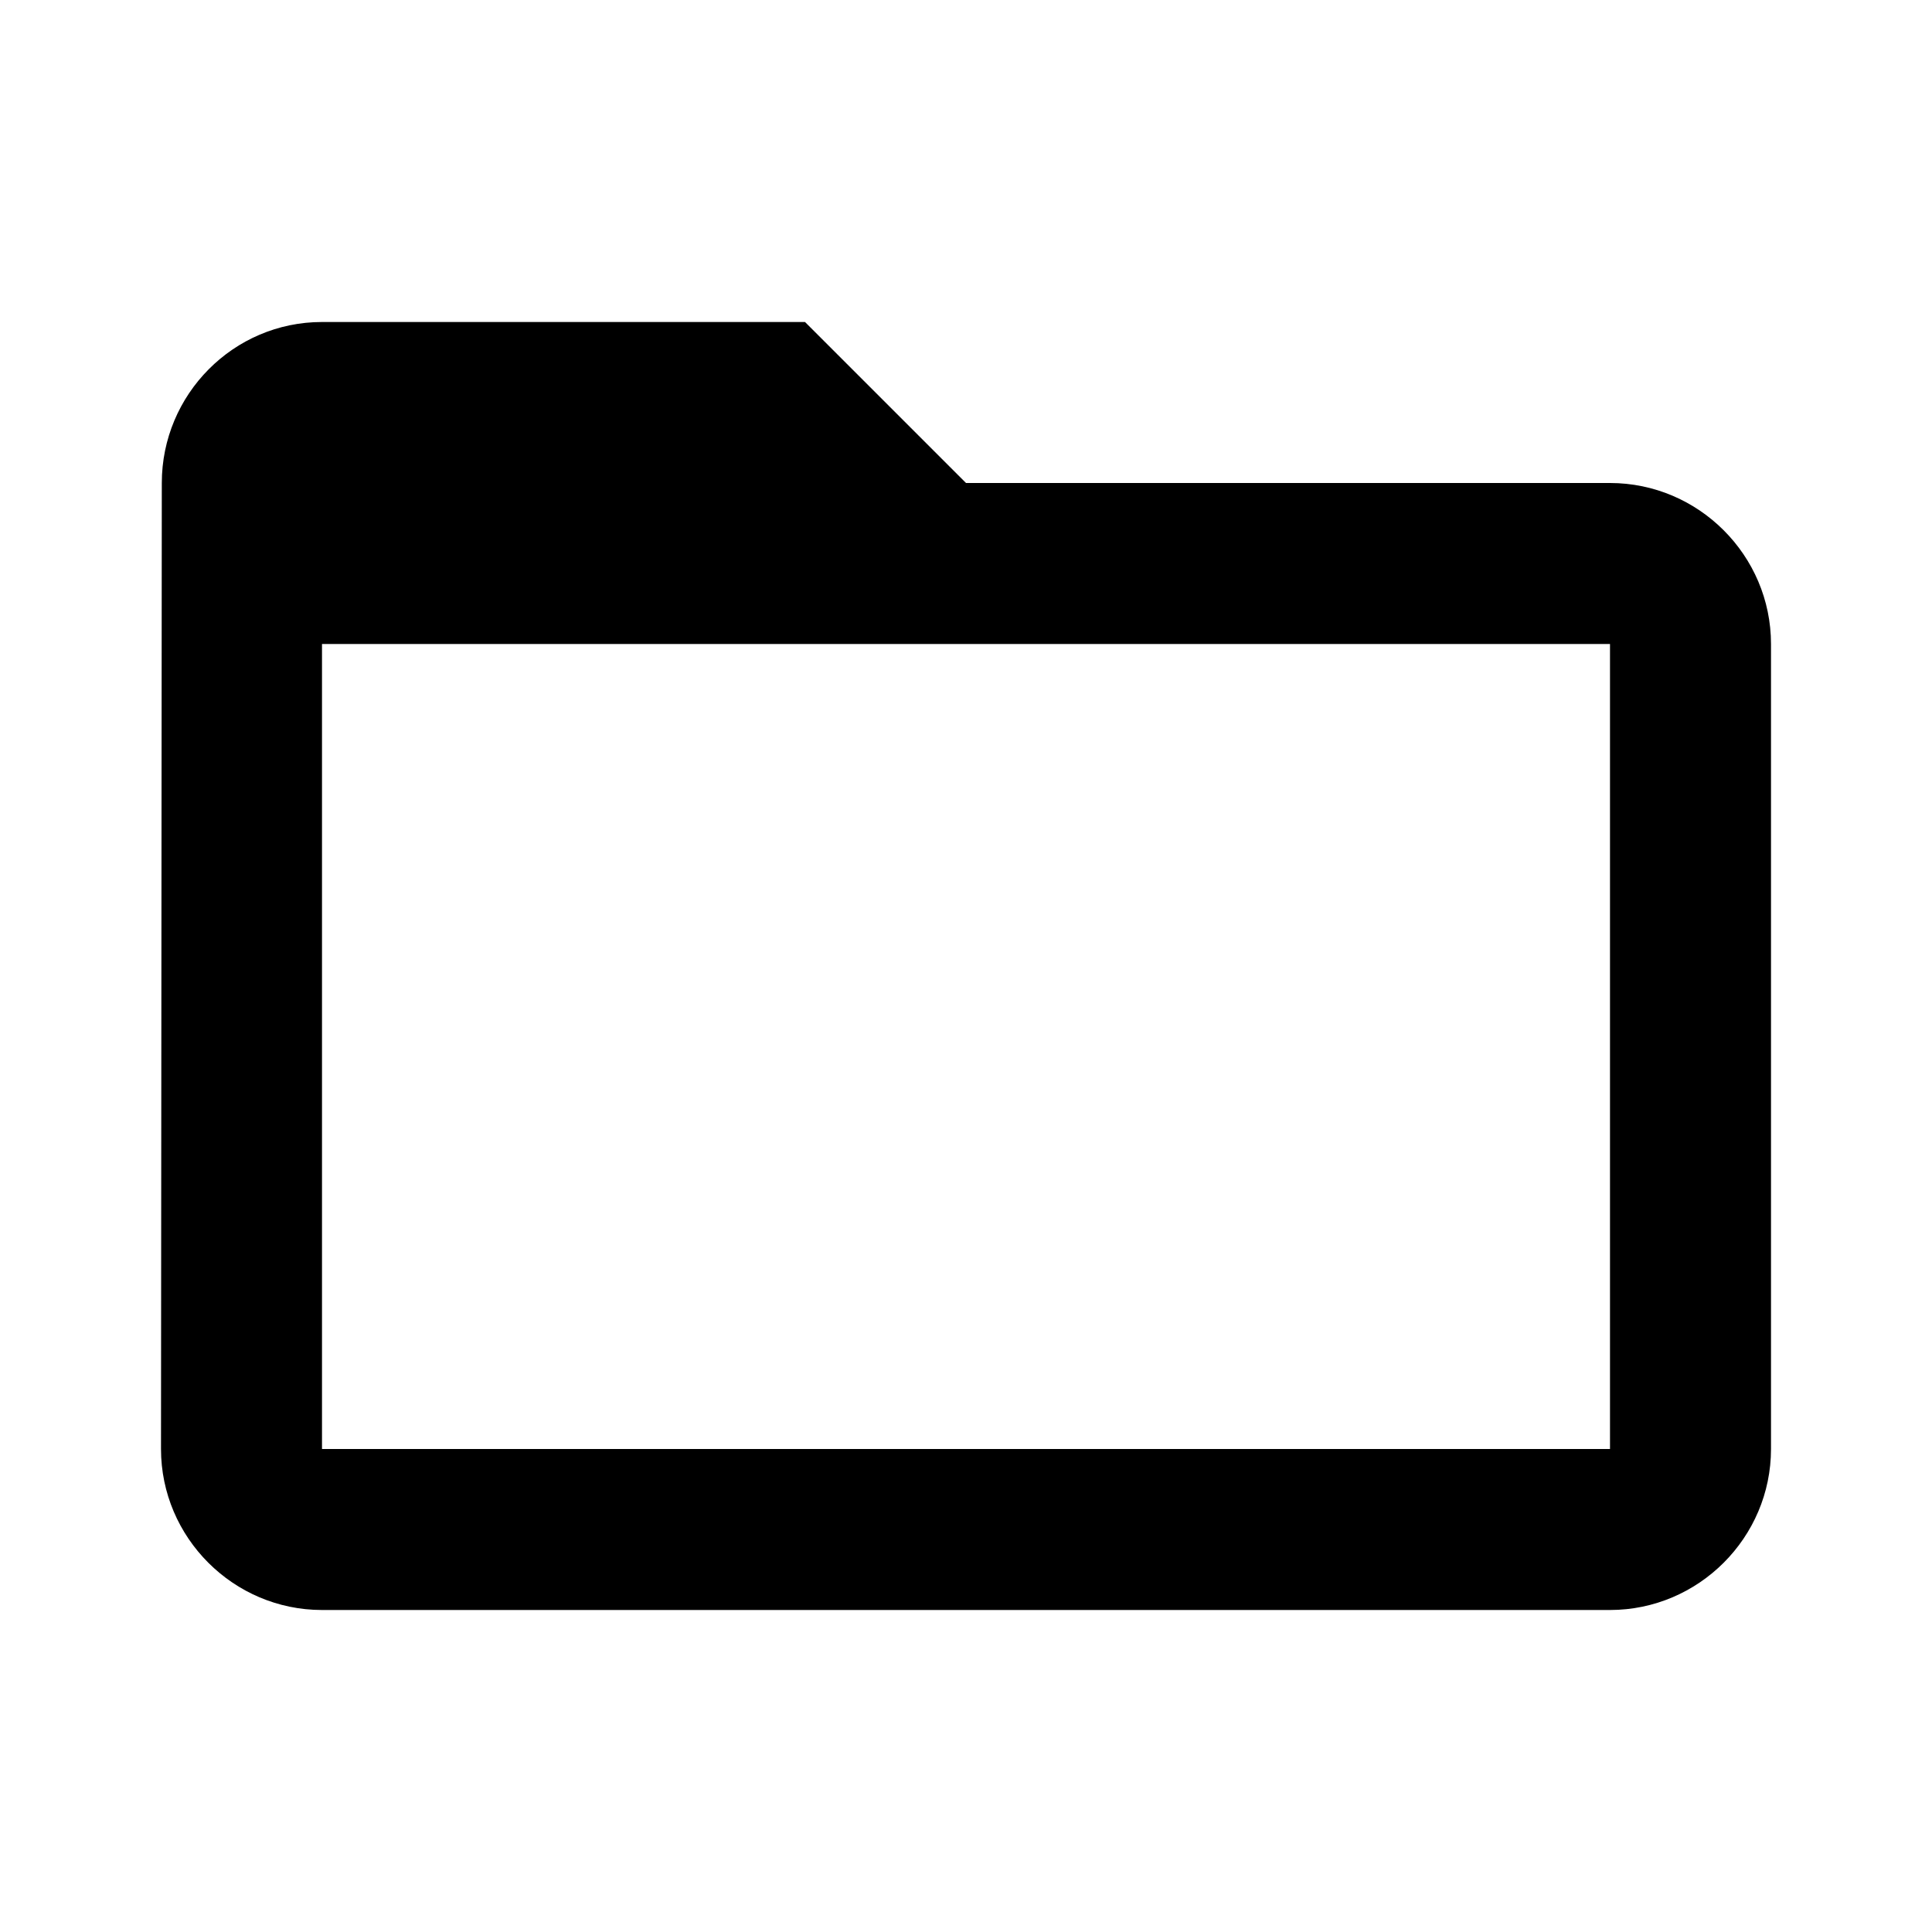
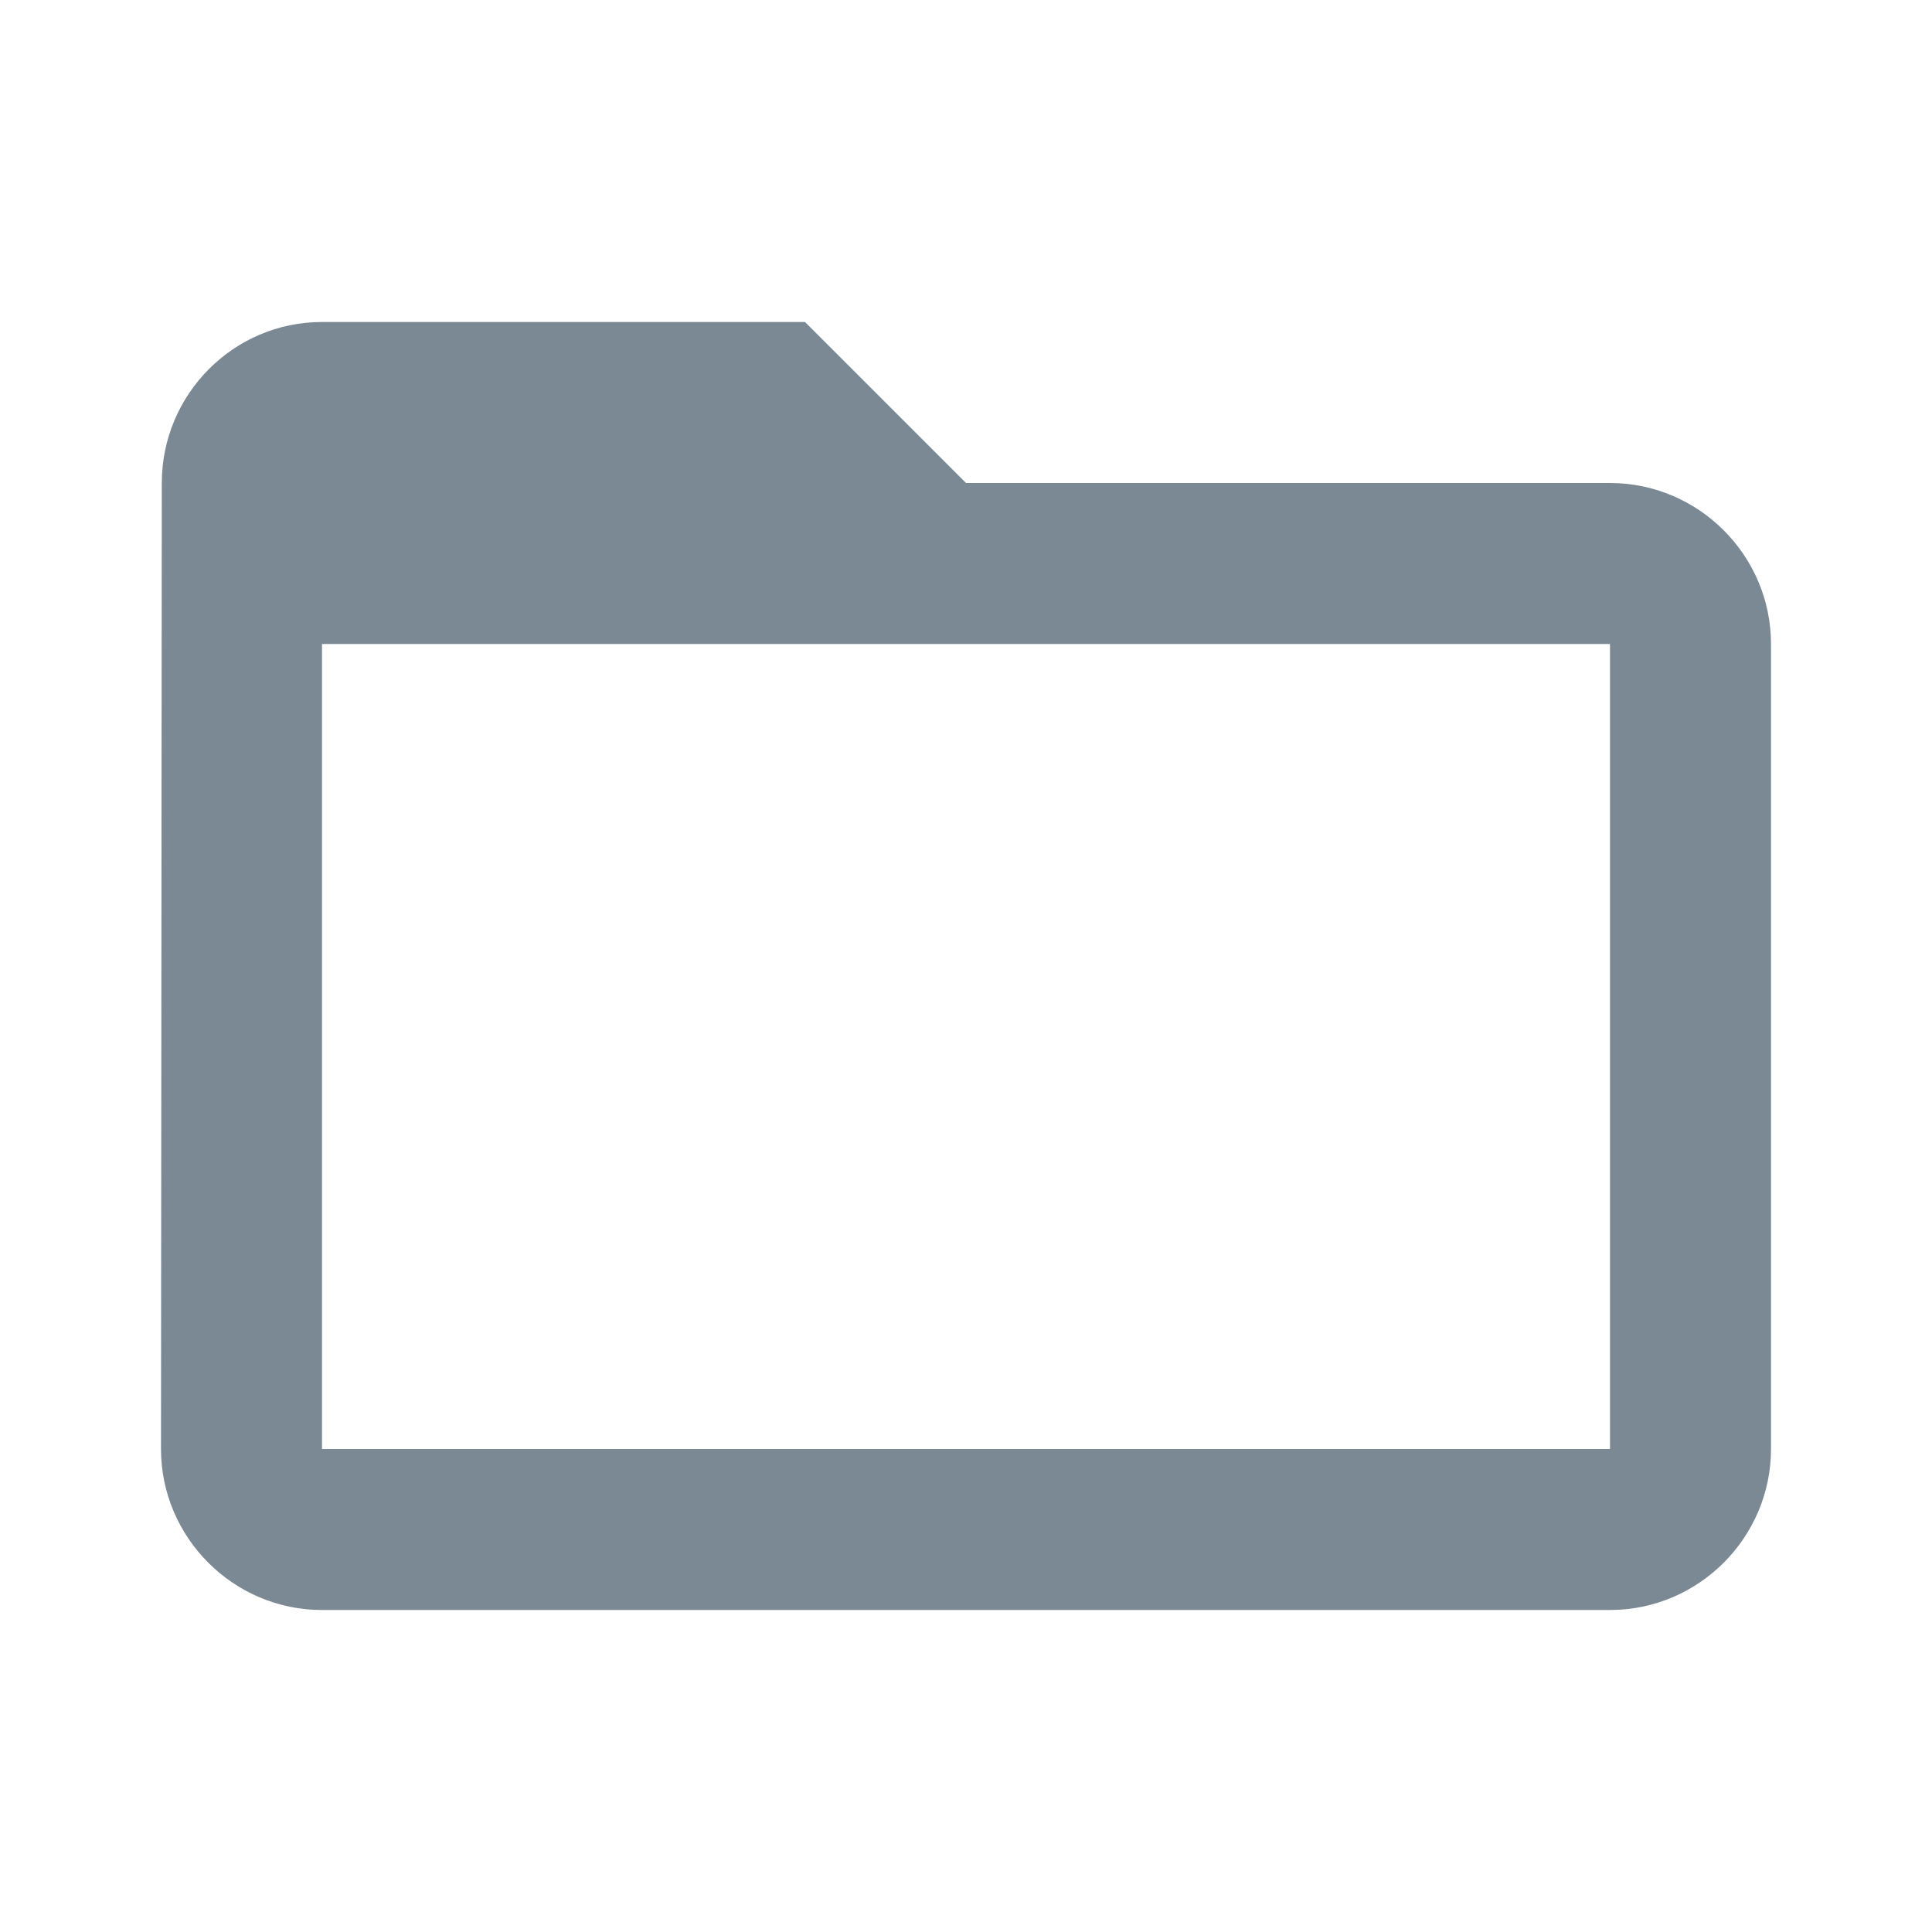
- <svg xmlns="http://www.w3.org/2000/svg" fill="#000000" height="24" viewBox="0 0 24 24" width="24">
+ <svg xmlns="http://www.w3.org/2000/svg" fill="#7b8995" height="24" viewBox="0 0 24 24" width="24">
  <path d="M0 0h24v24H0z" fill="none" />
  <path d="M20 6h-8l-2-2H4c-1.1 0-1.99.9-1.99 2L2 18c0 1.1.9 2 2 2h16c1.1 0 2-.9 2-2V8c0-1.1-.9-2-2-2zm0 12H4V8h16v10z" />
</svg>
